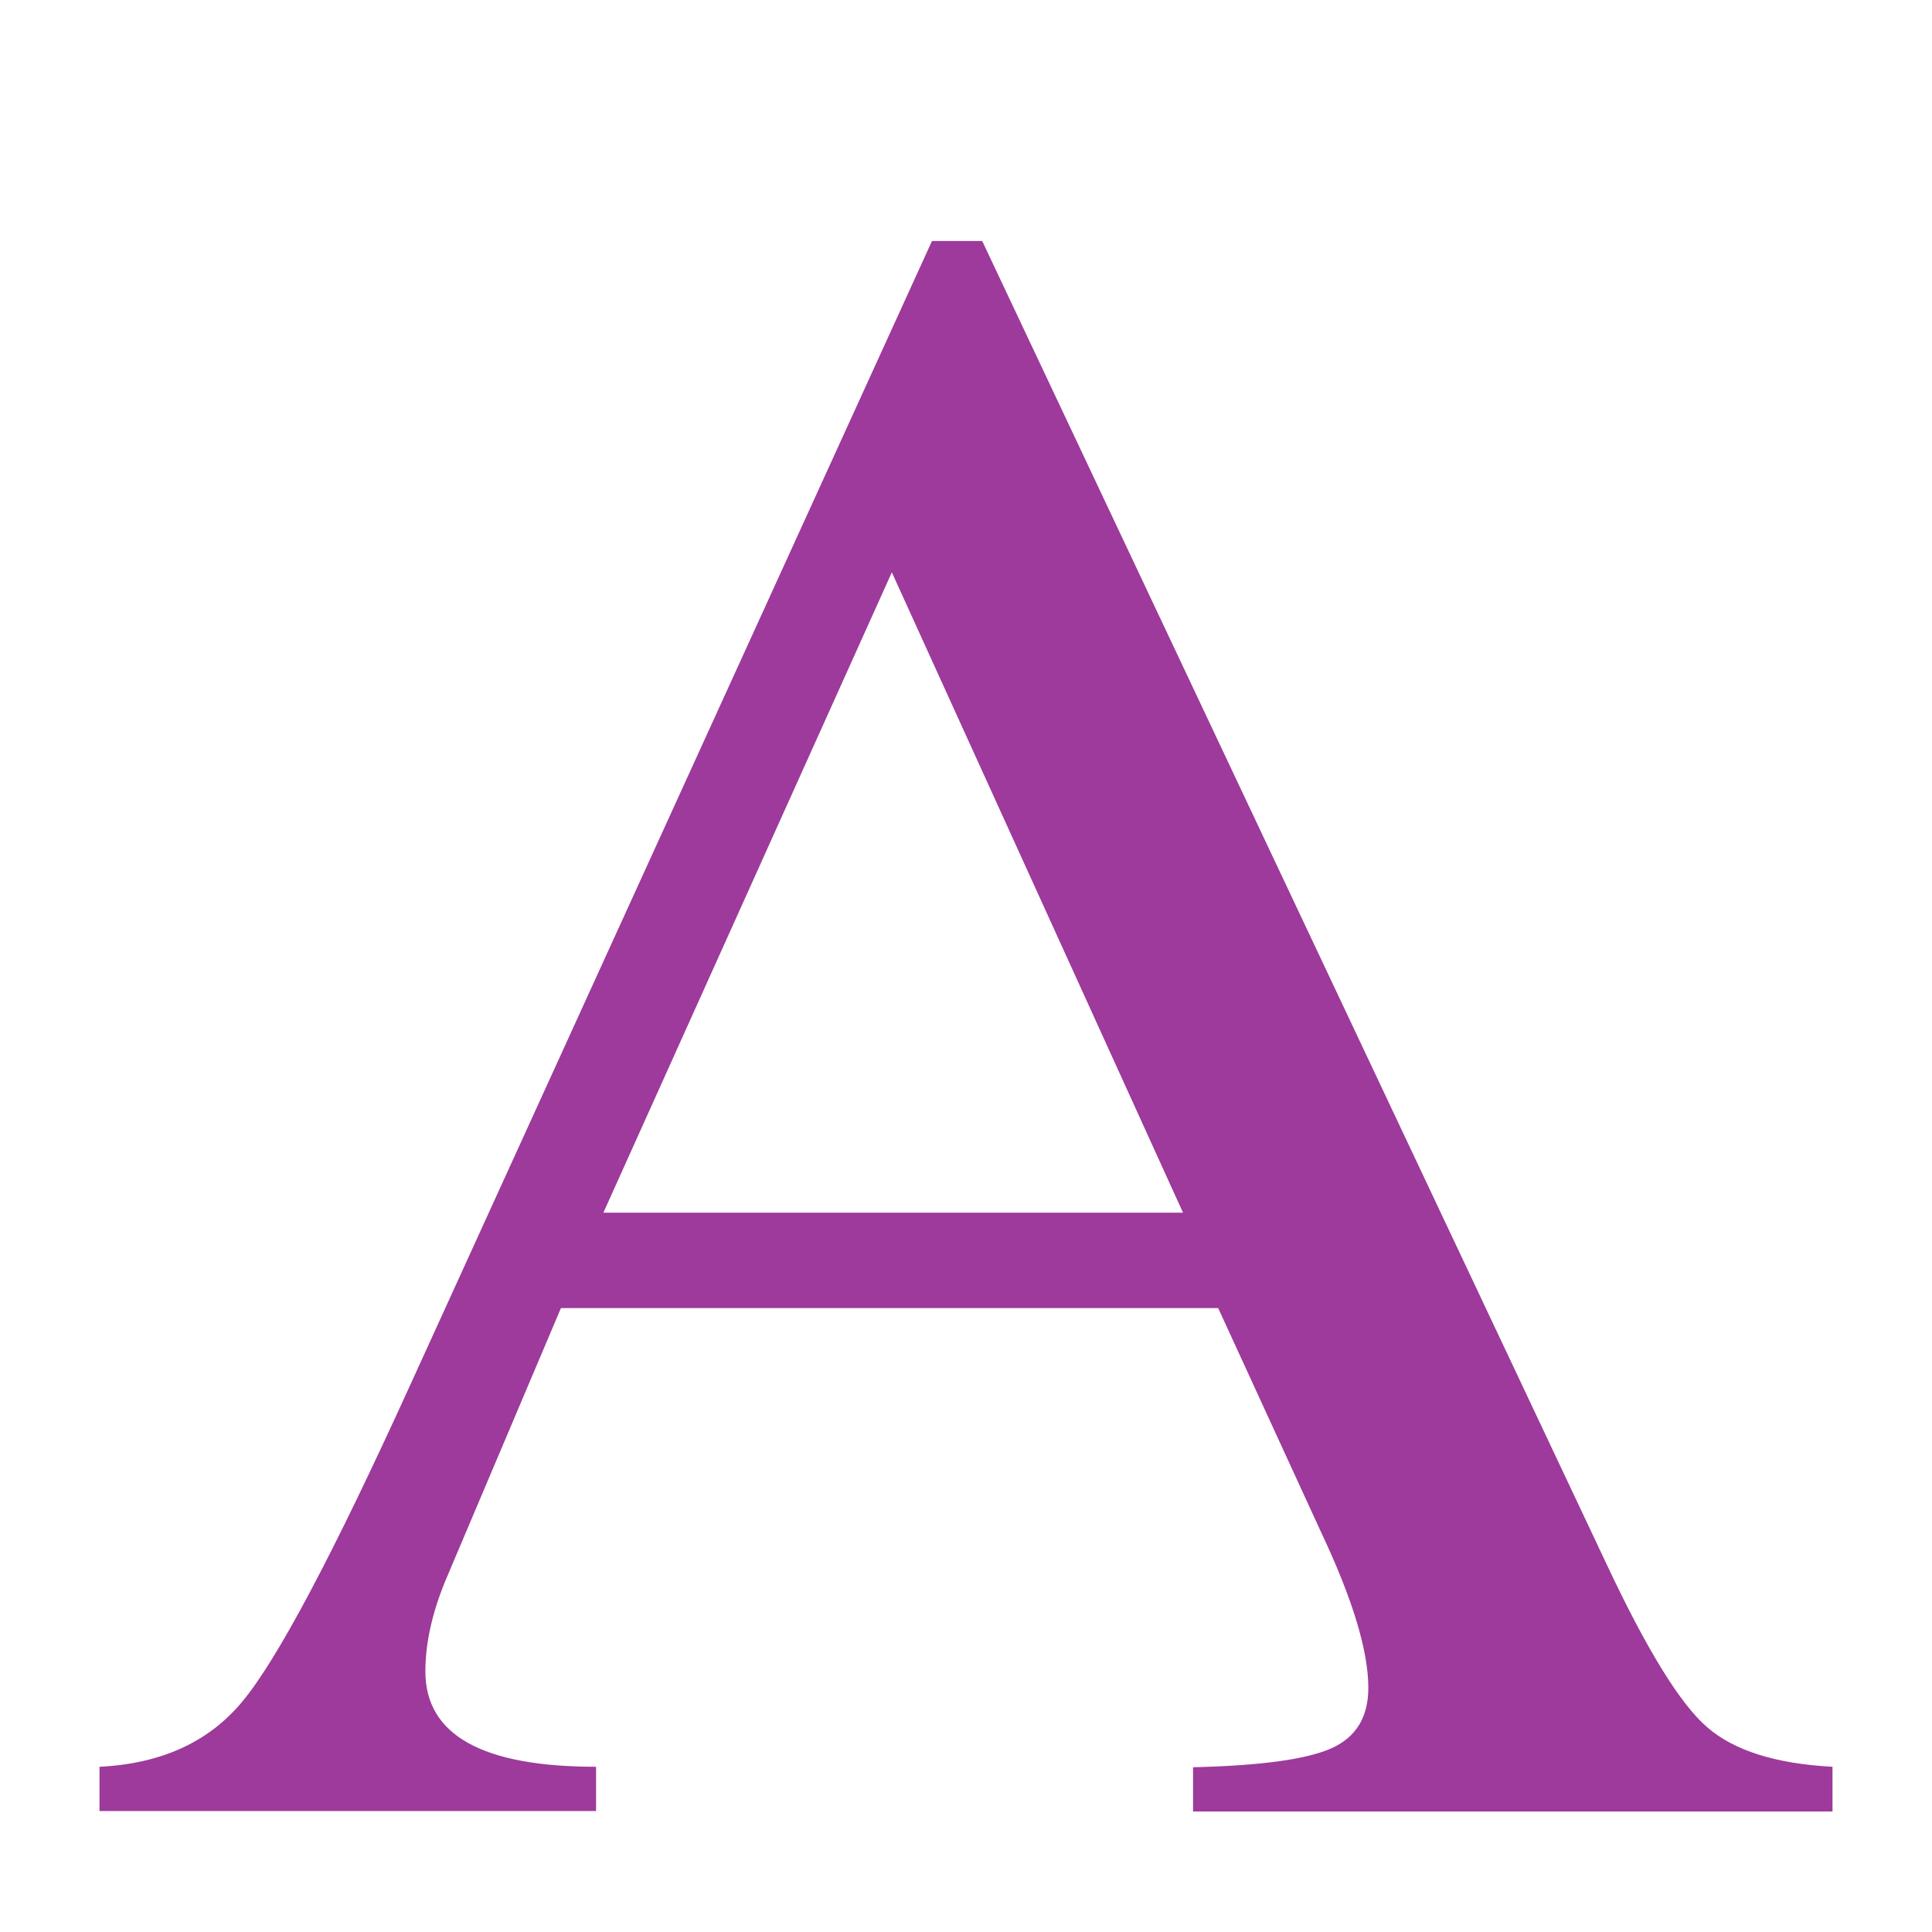
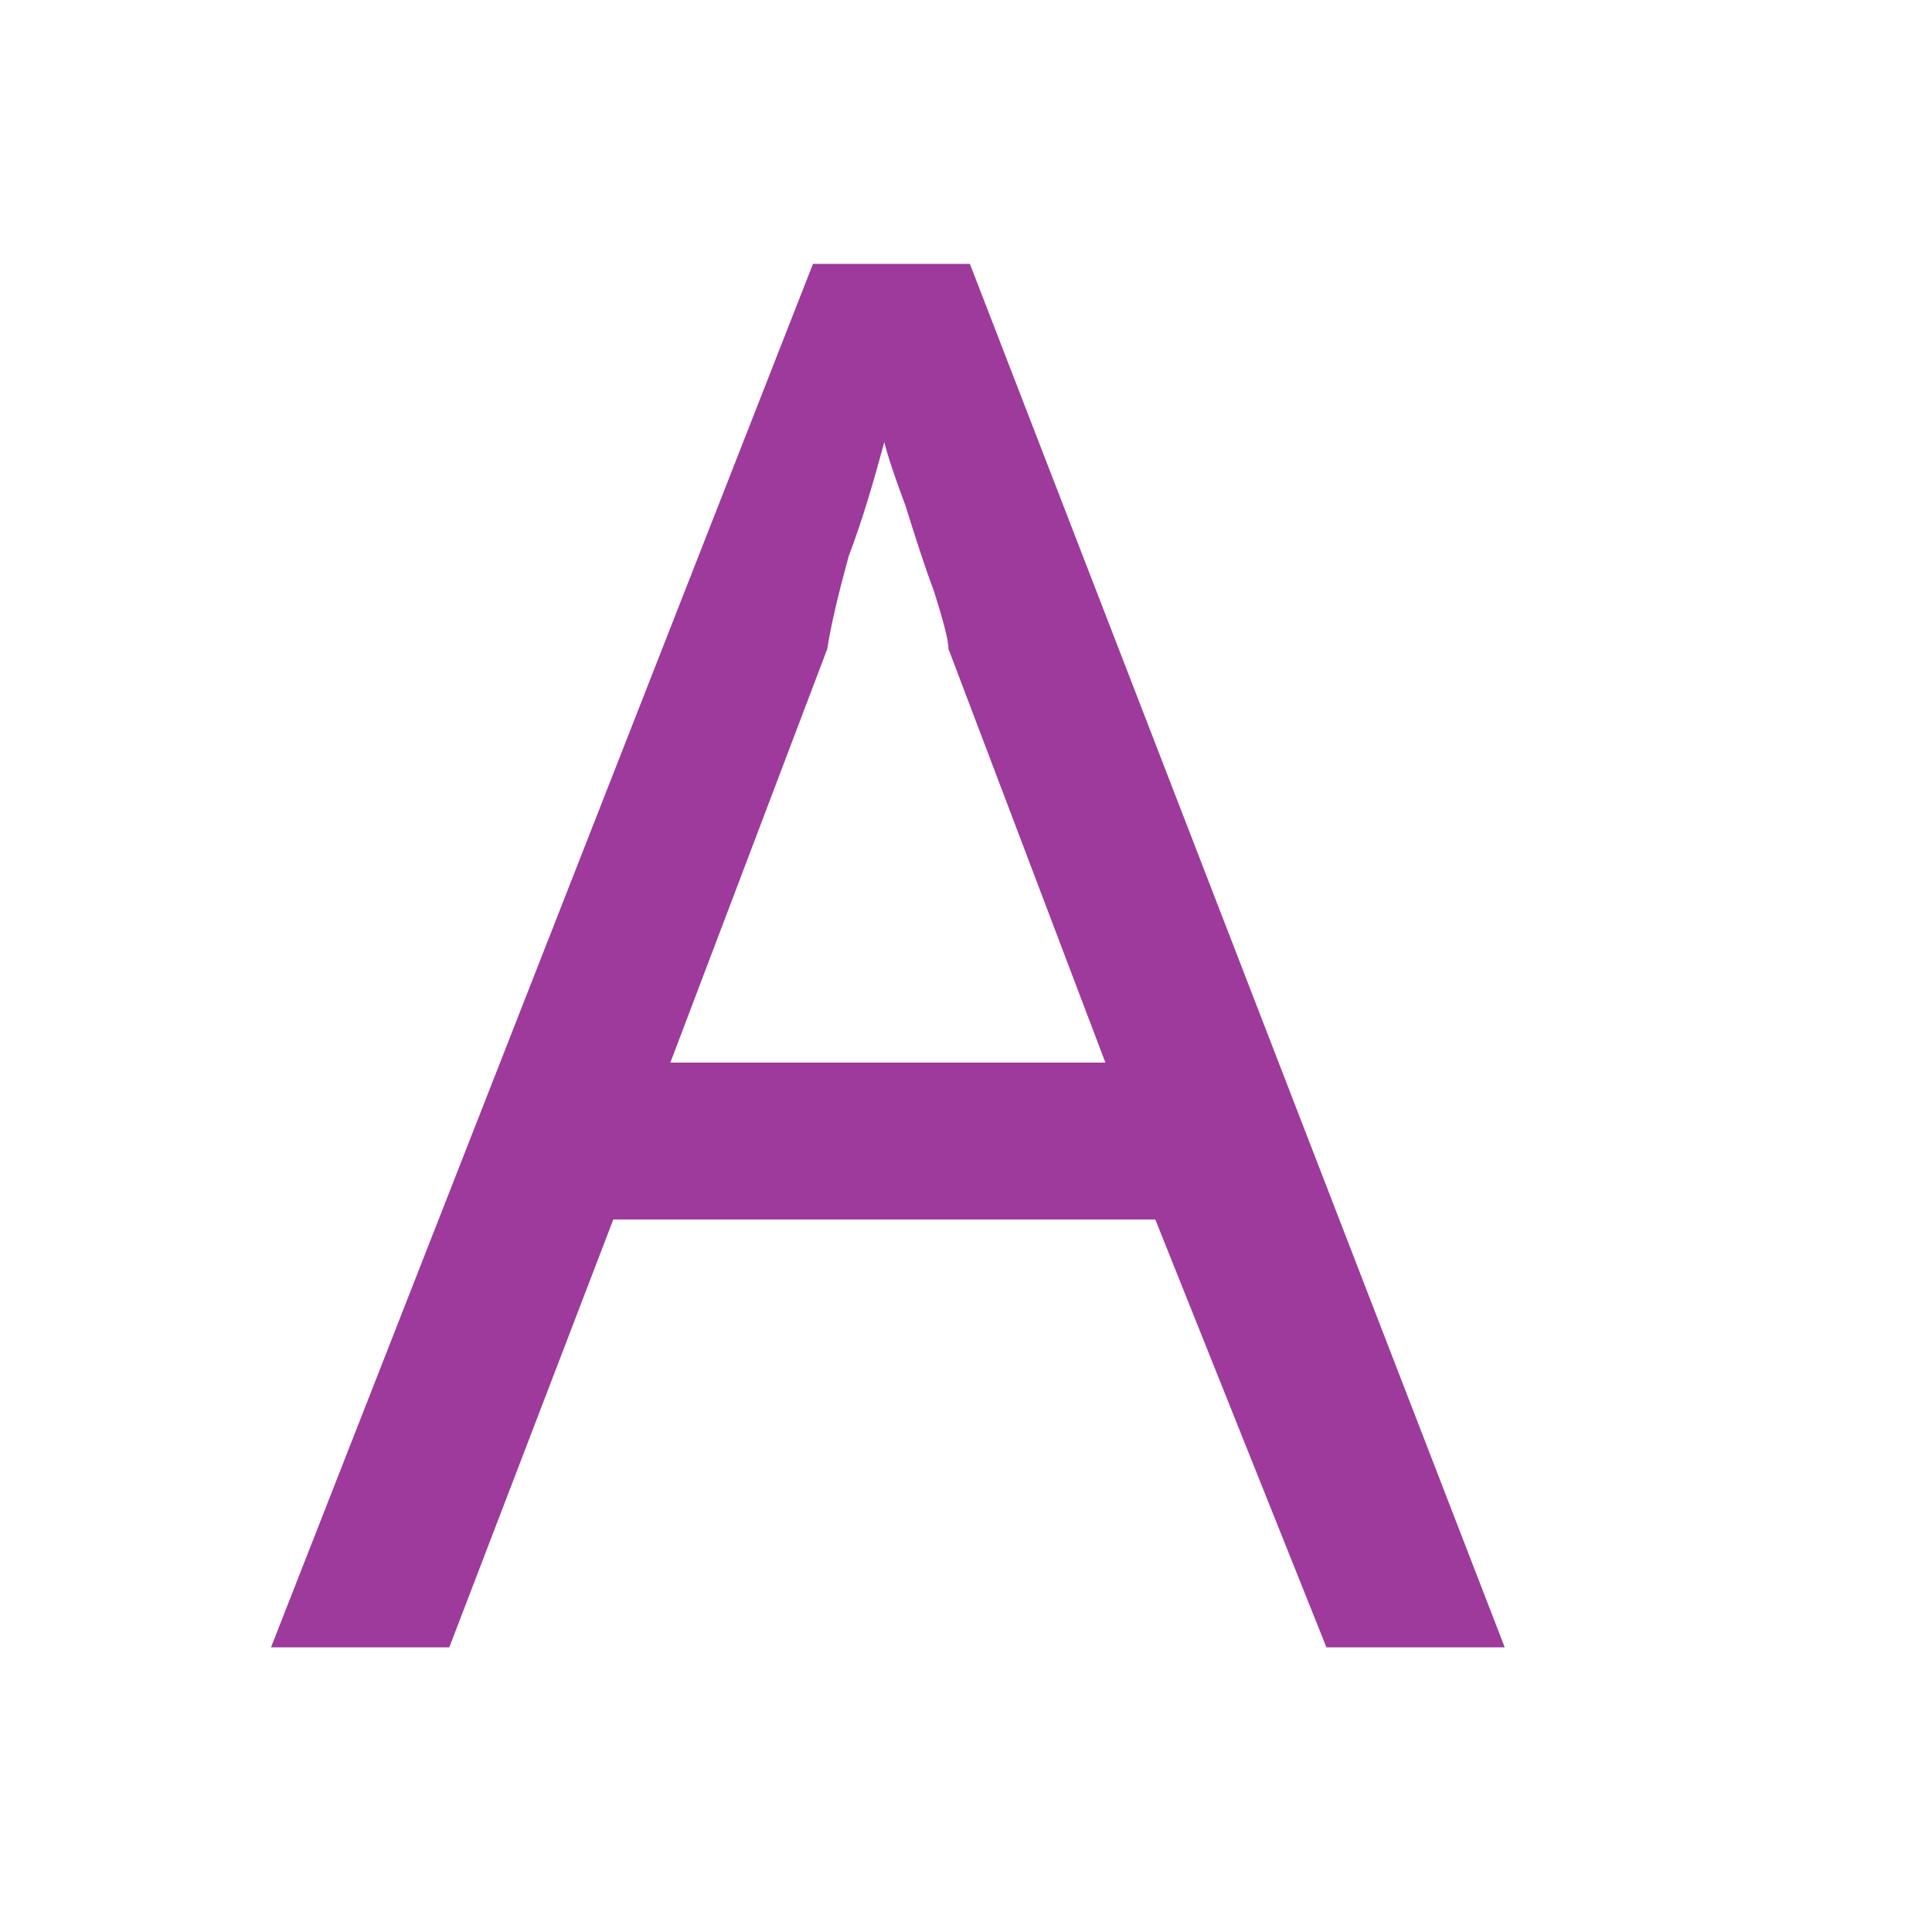
<svg xmlns="http://www.w3.org/2000/svg" height="16" viewBox="0 0 4.233 4.233" width="16" version="1.1" id="svg16">
  <defs id="defs20" />
  <linearGradient id="a" gradientUnits="userSpaceOnUse" x1="2.406" x2="2.151" y1="4.204" y2=".316">
    <stop offset="0" stop-color="#555" id="stop2" />
    <stop offset="1" id="stop4" />
  </linearGradient>
  <linearGradient id="b" gradientTransform="matrix(.125 0 0 .1115814 0 -29.08498)" gradientUnits="userSpaceOnUse" x1="15.712" x2="16.933" y1="262.97" y2="288.615">
    <stop offset="0" stop-color="#3b3e22" id="stop7" />
    <stop offset="1" stop-color="#454545" stop-opacity="0" id="stop9" />
  </linearGradient>
-   <path d="m4.015 3.872v.097h-1.401v-.097q.22-.005.302-.041.082-.036.082-.133 0-.122-.104-.342l-.225-.49h-1.44l-.253.597q-.044.107-.044.199 0 .209.374.209v.097h-1.088v-.097q.203-.01.313-.143.115-.138.368-.694l1.143-2.506h.11l1.368 2.899q.132.281.22.357.088.077.275.087zm-2.693-1.215h1.27l-.638-1.403z" fill="url(#a)" stroke-width=".126" id="path12" style="fill:#9d3a9b;fill-opacity:1" />
+   <text xml:space="preserve" style="font-style:normal;font-variant:normal;font-weight:normal;font-stretch:normal;font-size:4.233px;line-height:1.25;font-family:Nunito;-inkscape-font-specification:Nunito;letter-spacing:0px;word-spacing:0px;fill:#9d3a9b;fill-opacity:1;stroke:none;stroke-width:0.265;" x="0.592" y="3.606" id="text831">
+     <tspan id="tspan829" x="0.592" y="3.606" style="font-style:normal;font-variant:normal;font-weight:normal;font-stretch:normal;font-size:4.233px;font-family:Nunito;-inkscape-font-specification:Nunito;stroke-width:0.265;fill:#9d3a9b;">A</tspan>
+   </text>
</svg>
